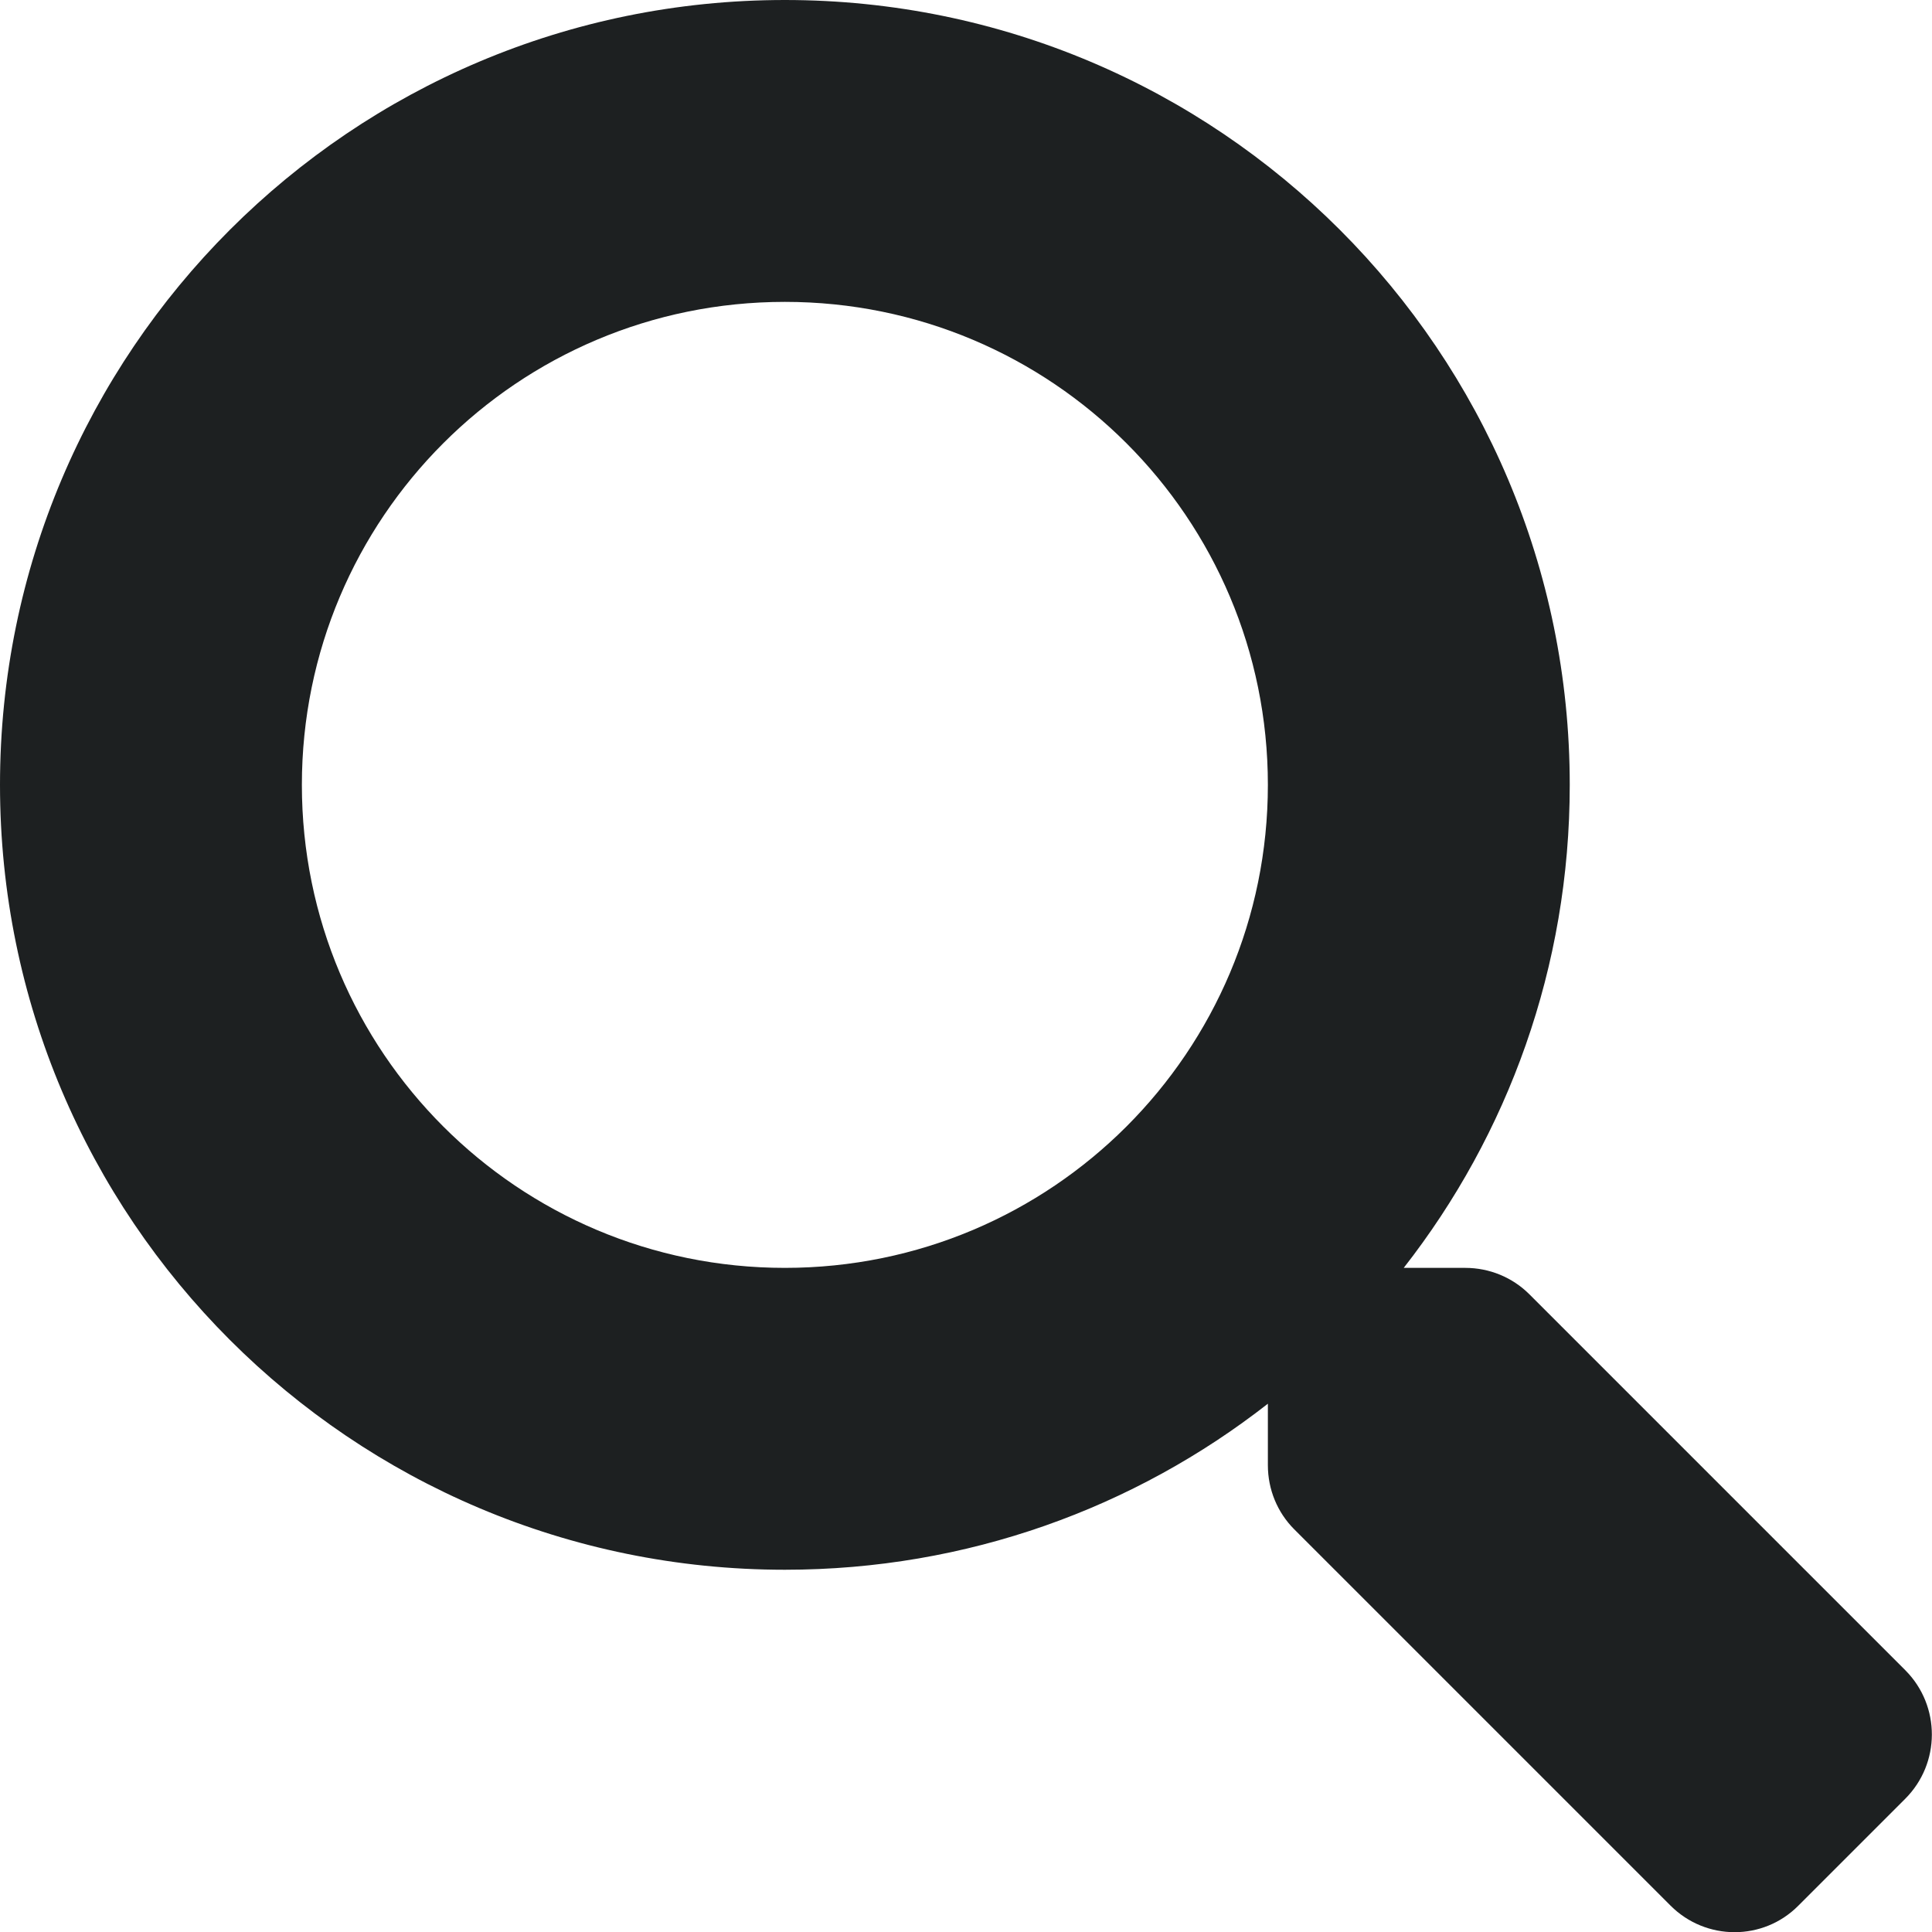
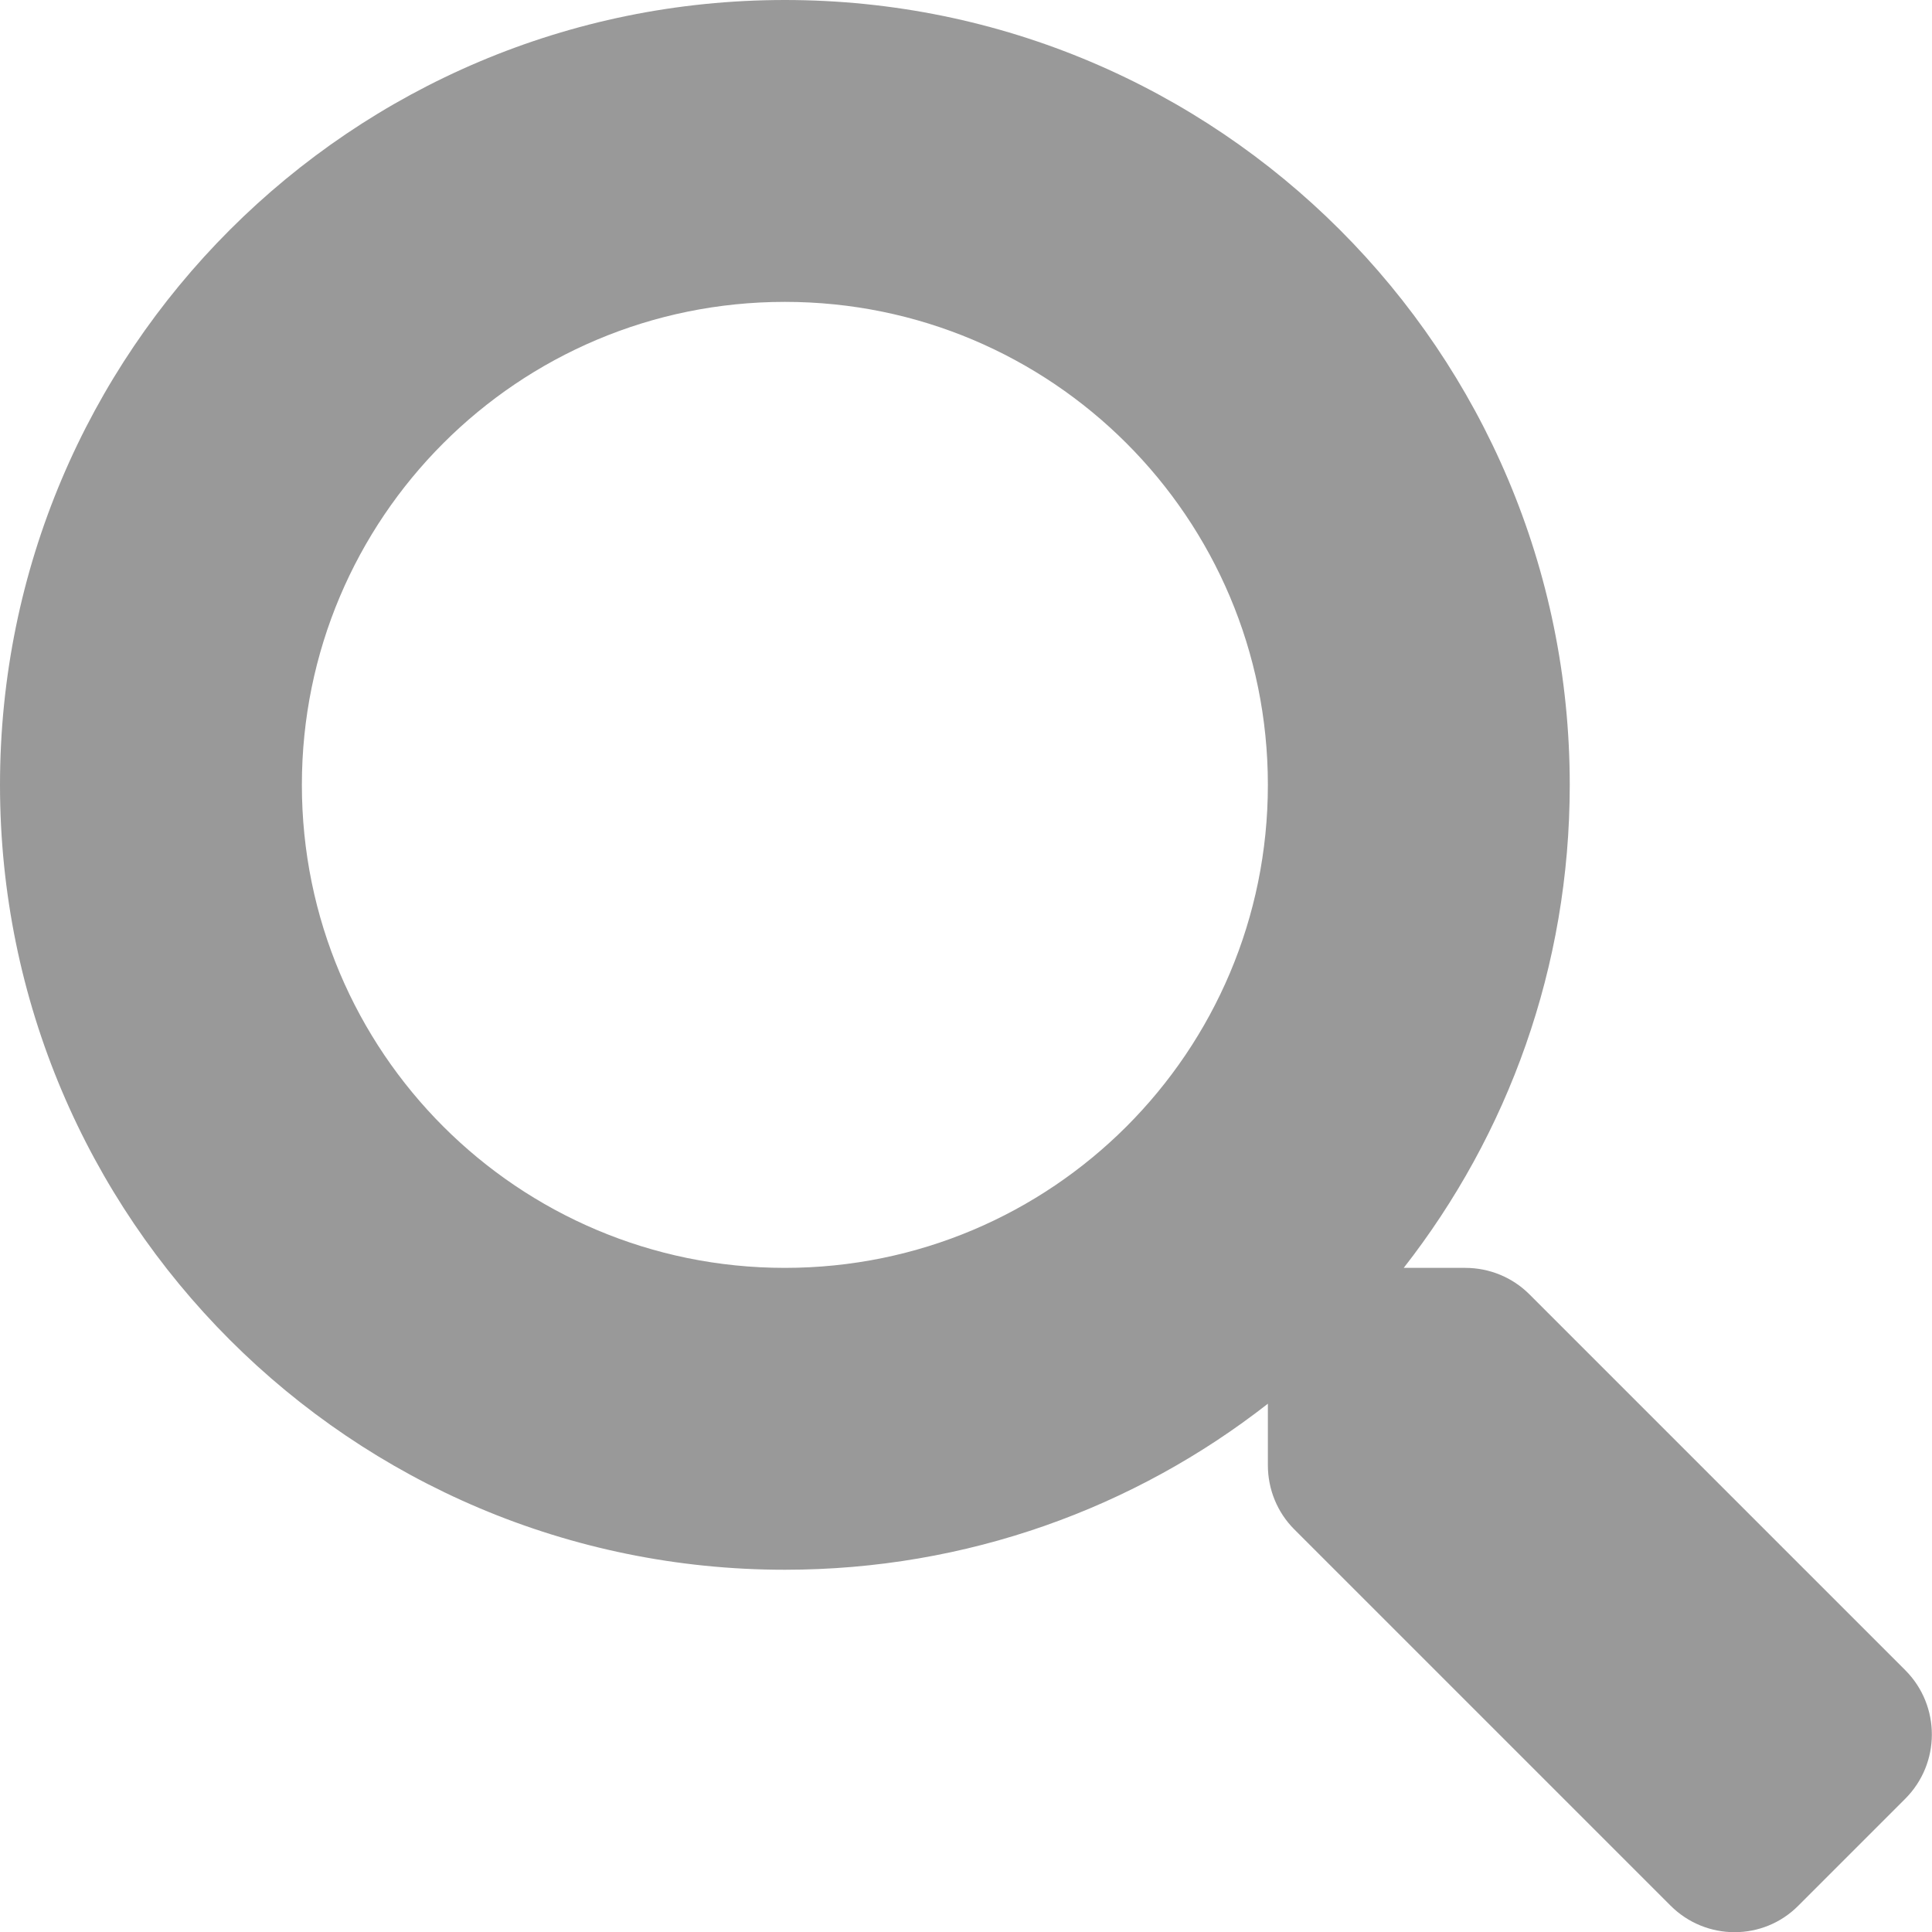
<svg xmlns="http://www.w3.org/2000/svg" aria-hidden="true" focusable="false" data-prefix="fas" data-icon="search" class="svg-inline--fa fa-search fa-w-16" role="img" viewBox="0 0 512 512">
-   <path fill="#1d2021" d="M505 442.7L405.3 343c-4.5-4.5-10.6-7-17-7H372c27.6-35.3 44-79.7 44-128C416 93.1 322.9 0 208 0S0 93.1 0 208s93.1 208 208 208c48.3 0 92.7-16.4 128-44v16.3c0 6.4 2.5 12.5 7 17l99.7 99.7c9.4 9.4 24.6 9.4 33.9 0l28.3-28.3c9.4-9.4 9.4-24.6.1-34zM208 336c-70.7 0-128-57.2-128-128 0-70.7 57.2-128 128-128 70.7 0 128 57.2 128 128 0 70.7-57.2 128-128 128z" />
+   <path fill="#999" d="M505 442.7L405.3 343c-4.5-4.5-10.6-7-17-7H372c27.6-35.3 44-79.7 44-128C416 93.1 322.9 0 208 0S0 93.1 0 208s93.1 208 208 208c48.3 0 92.7-16.4 128-44v16.3c0 6.4 2.5 12.5 7 17l99.7 99.7c9.4 9.4 24.6 9.4 33.9 0l28.3-28.3c9.4-9.4 9.4-24.6.1-34zM208 336c-70.7 0-128-57.2-128-128 0-70.7 57.2-128 128-128 70.7 0 128 57.2 128 128 0 70.7-57.2 128-128 128z" />
</svg>
